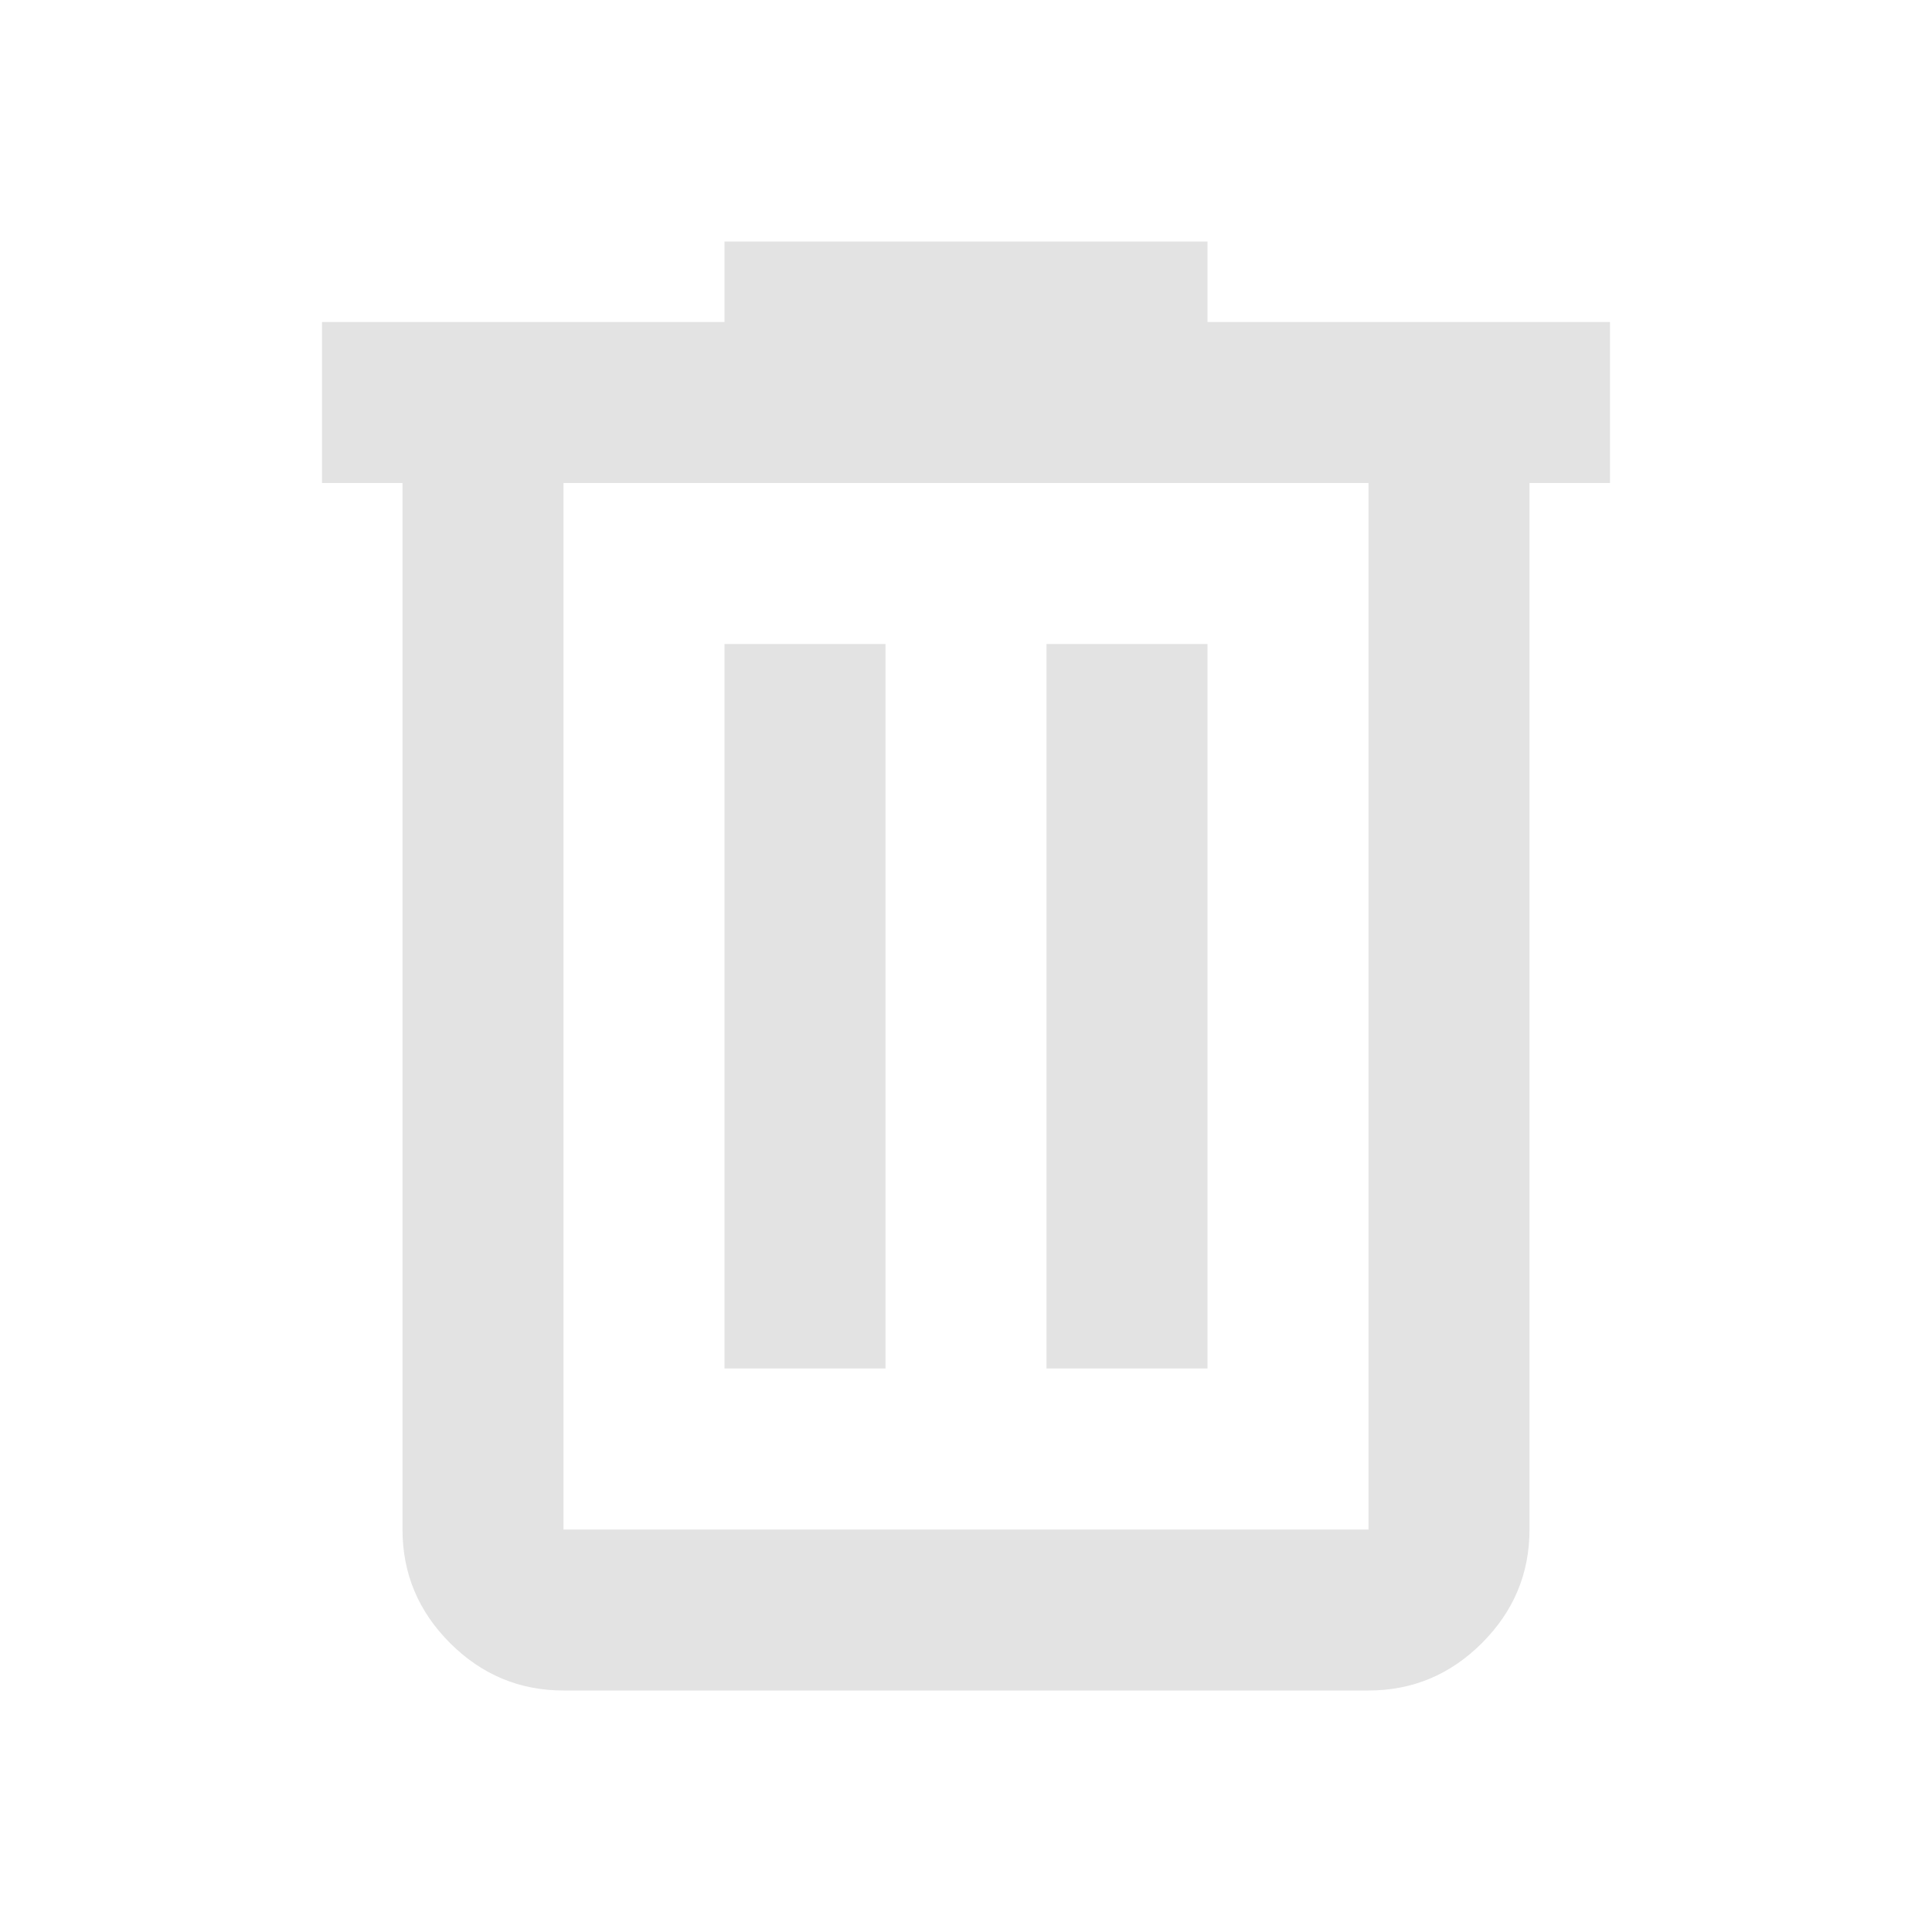
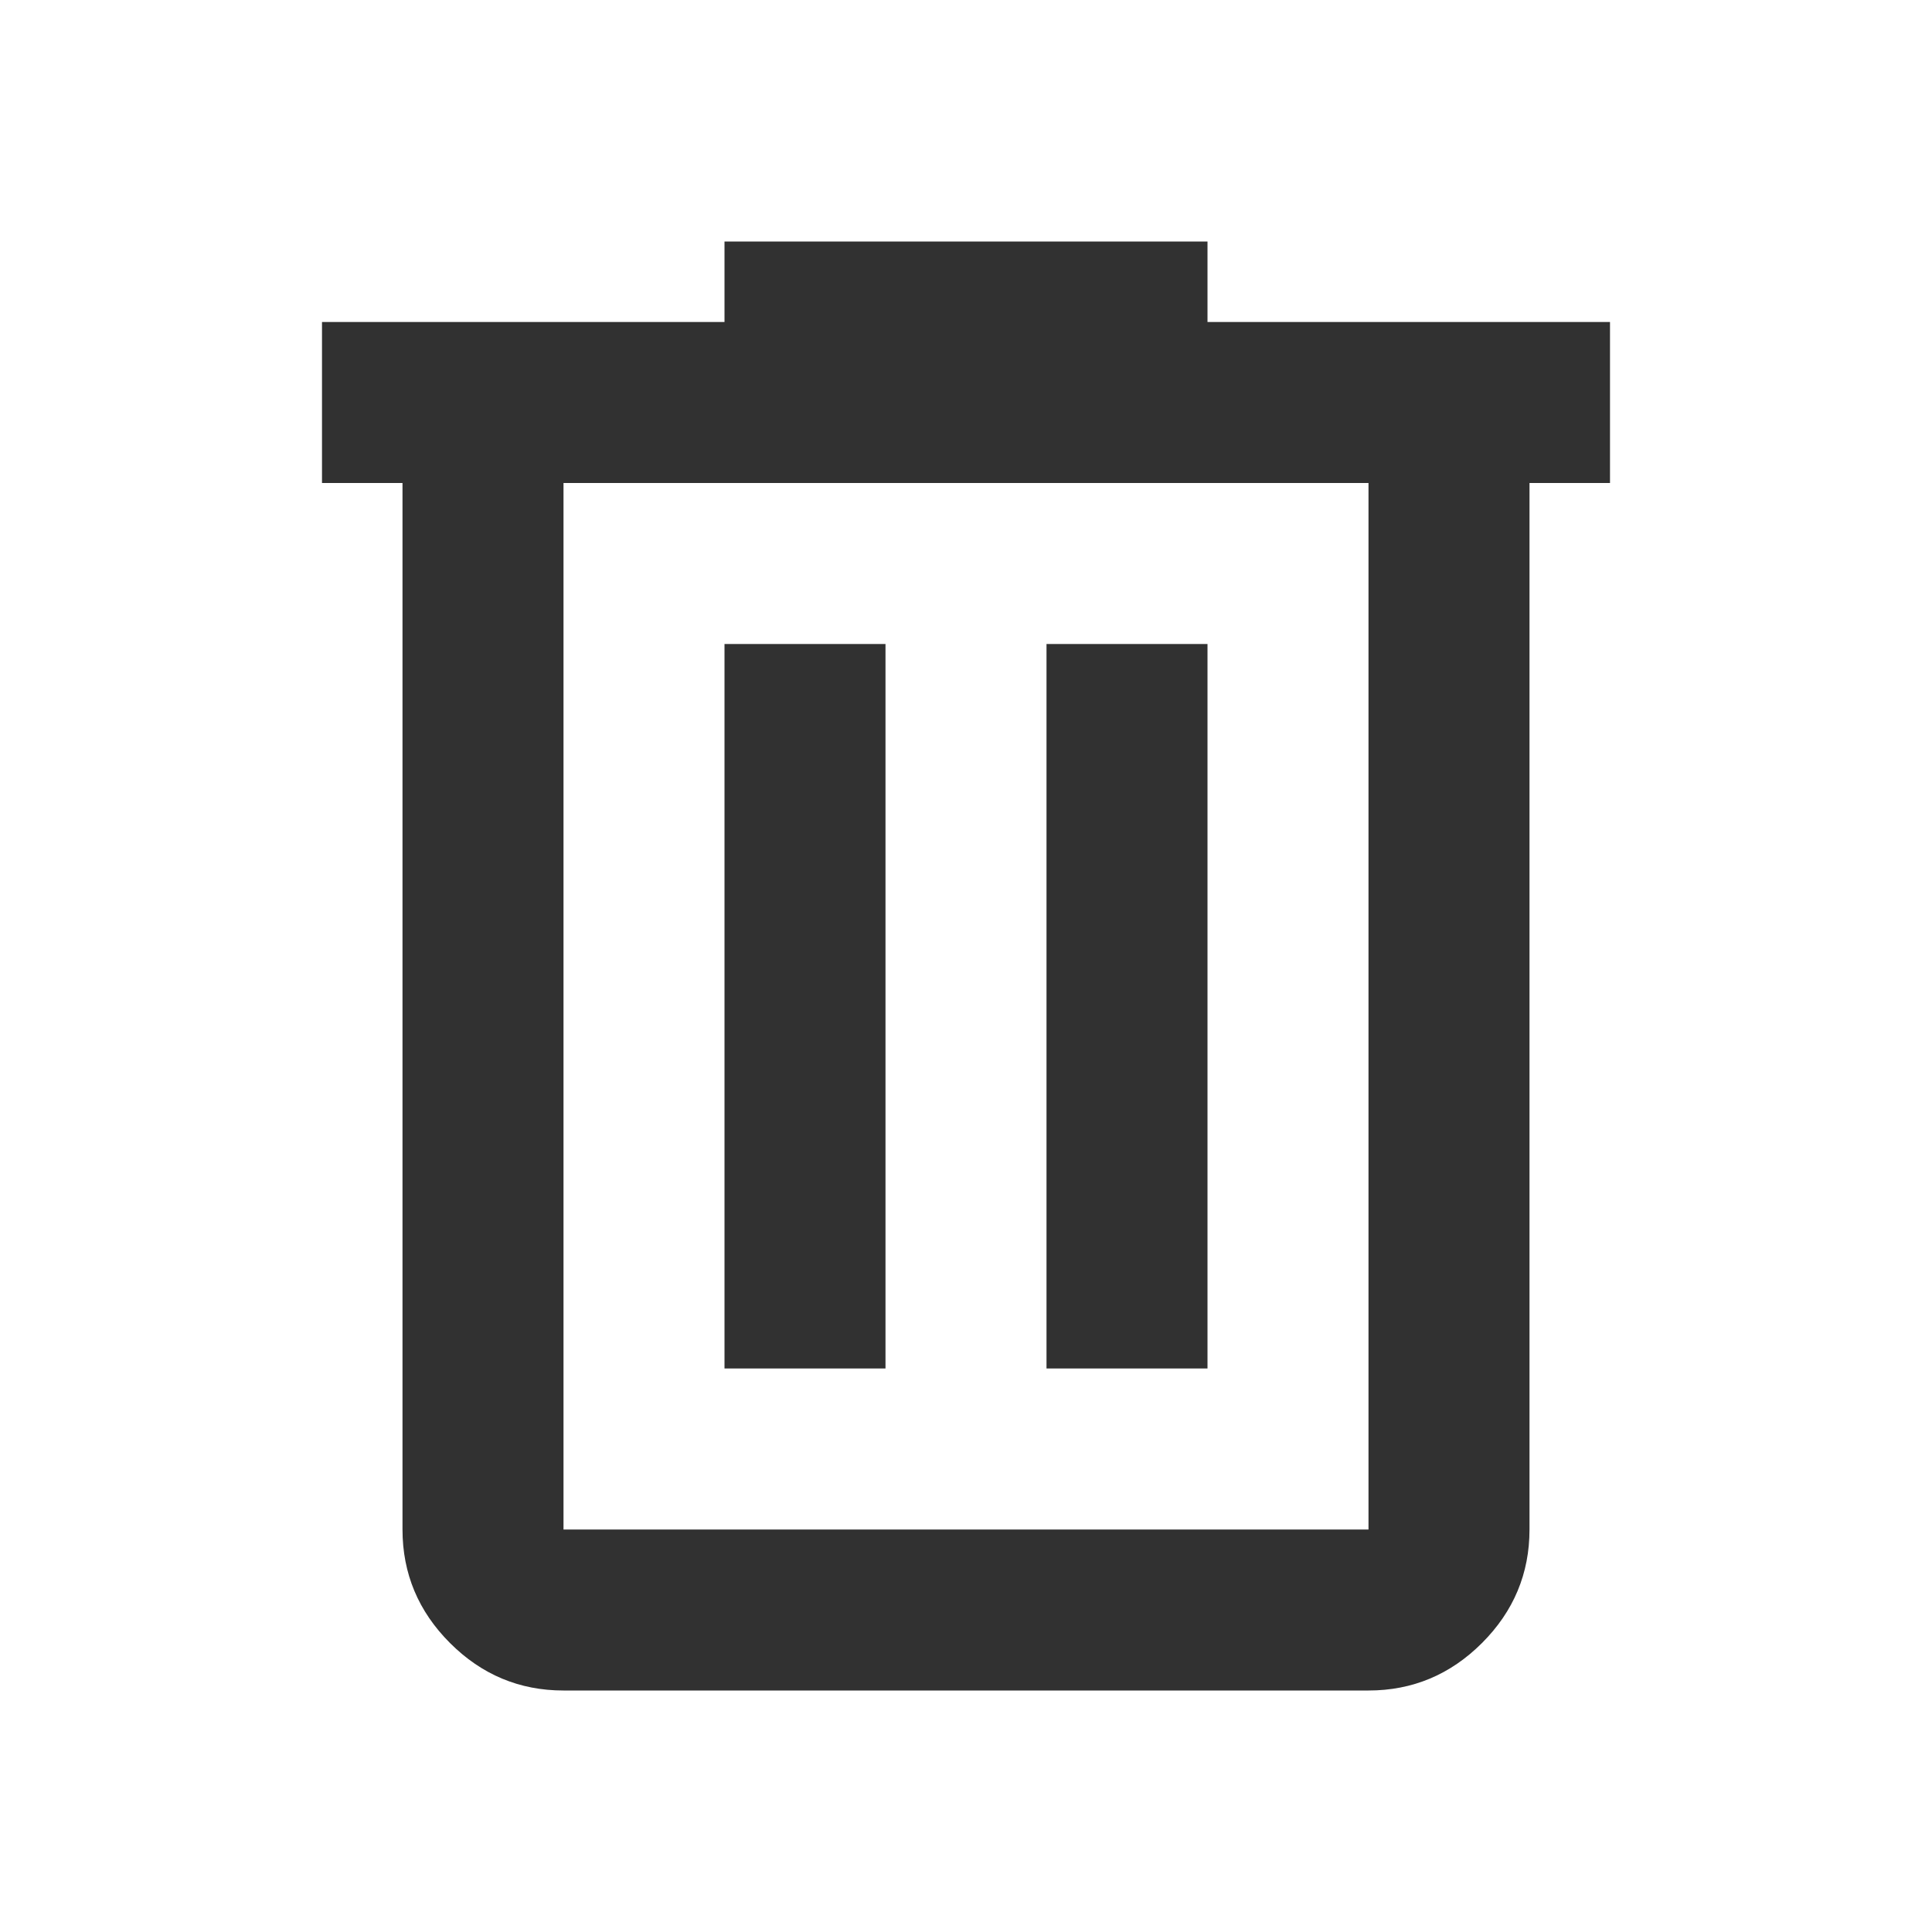
- <svg xmlns="http://www.w3.org/2000/svg" viewBox="0 0 24 24" fill="#e3e3e3">
+ <svg xmlns="http://www.w3.org/2000/svg" viewBox="0 0 24 24" fill="#313131">
  <path d="M7,21q-0.82,0-1.41-0.59T5,19V6H4V4H9V3h6V4h5V6H19V19q0,0.82-0.59,1.41T17,21H7ZM17,6H7V19H17V6ZM9,17h2V8H9v9Zm4,0h2V8H13v9ZM7,6V19V6Z" />
</svg>
